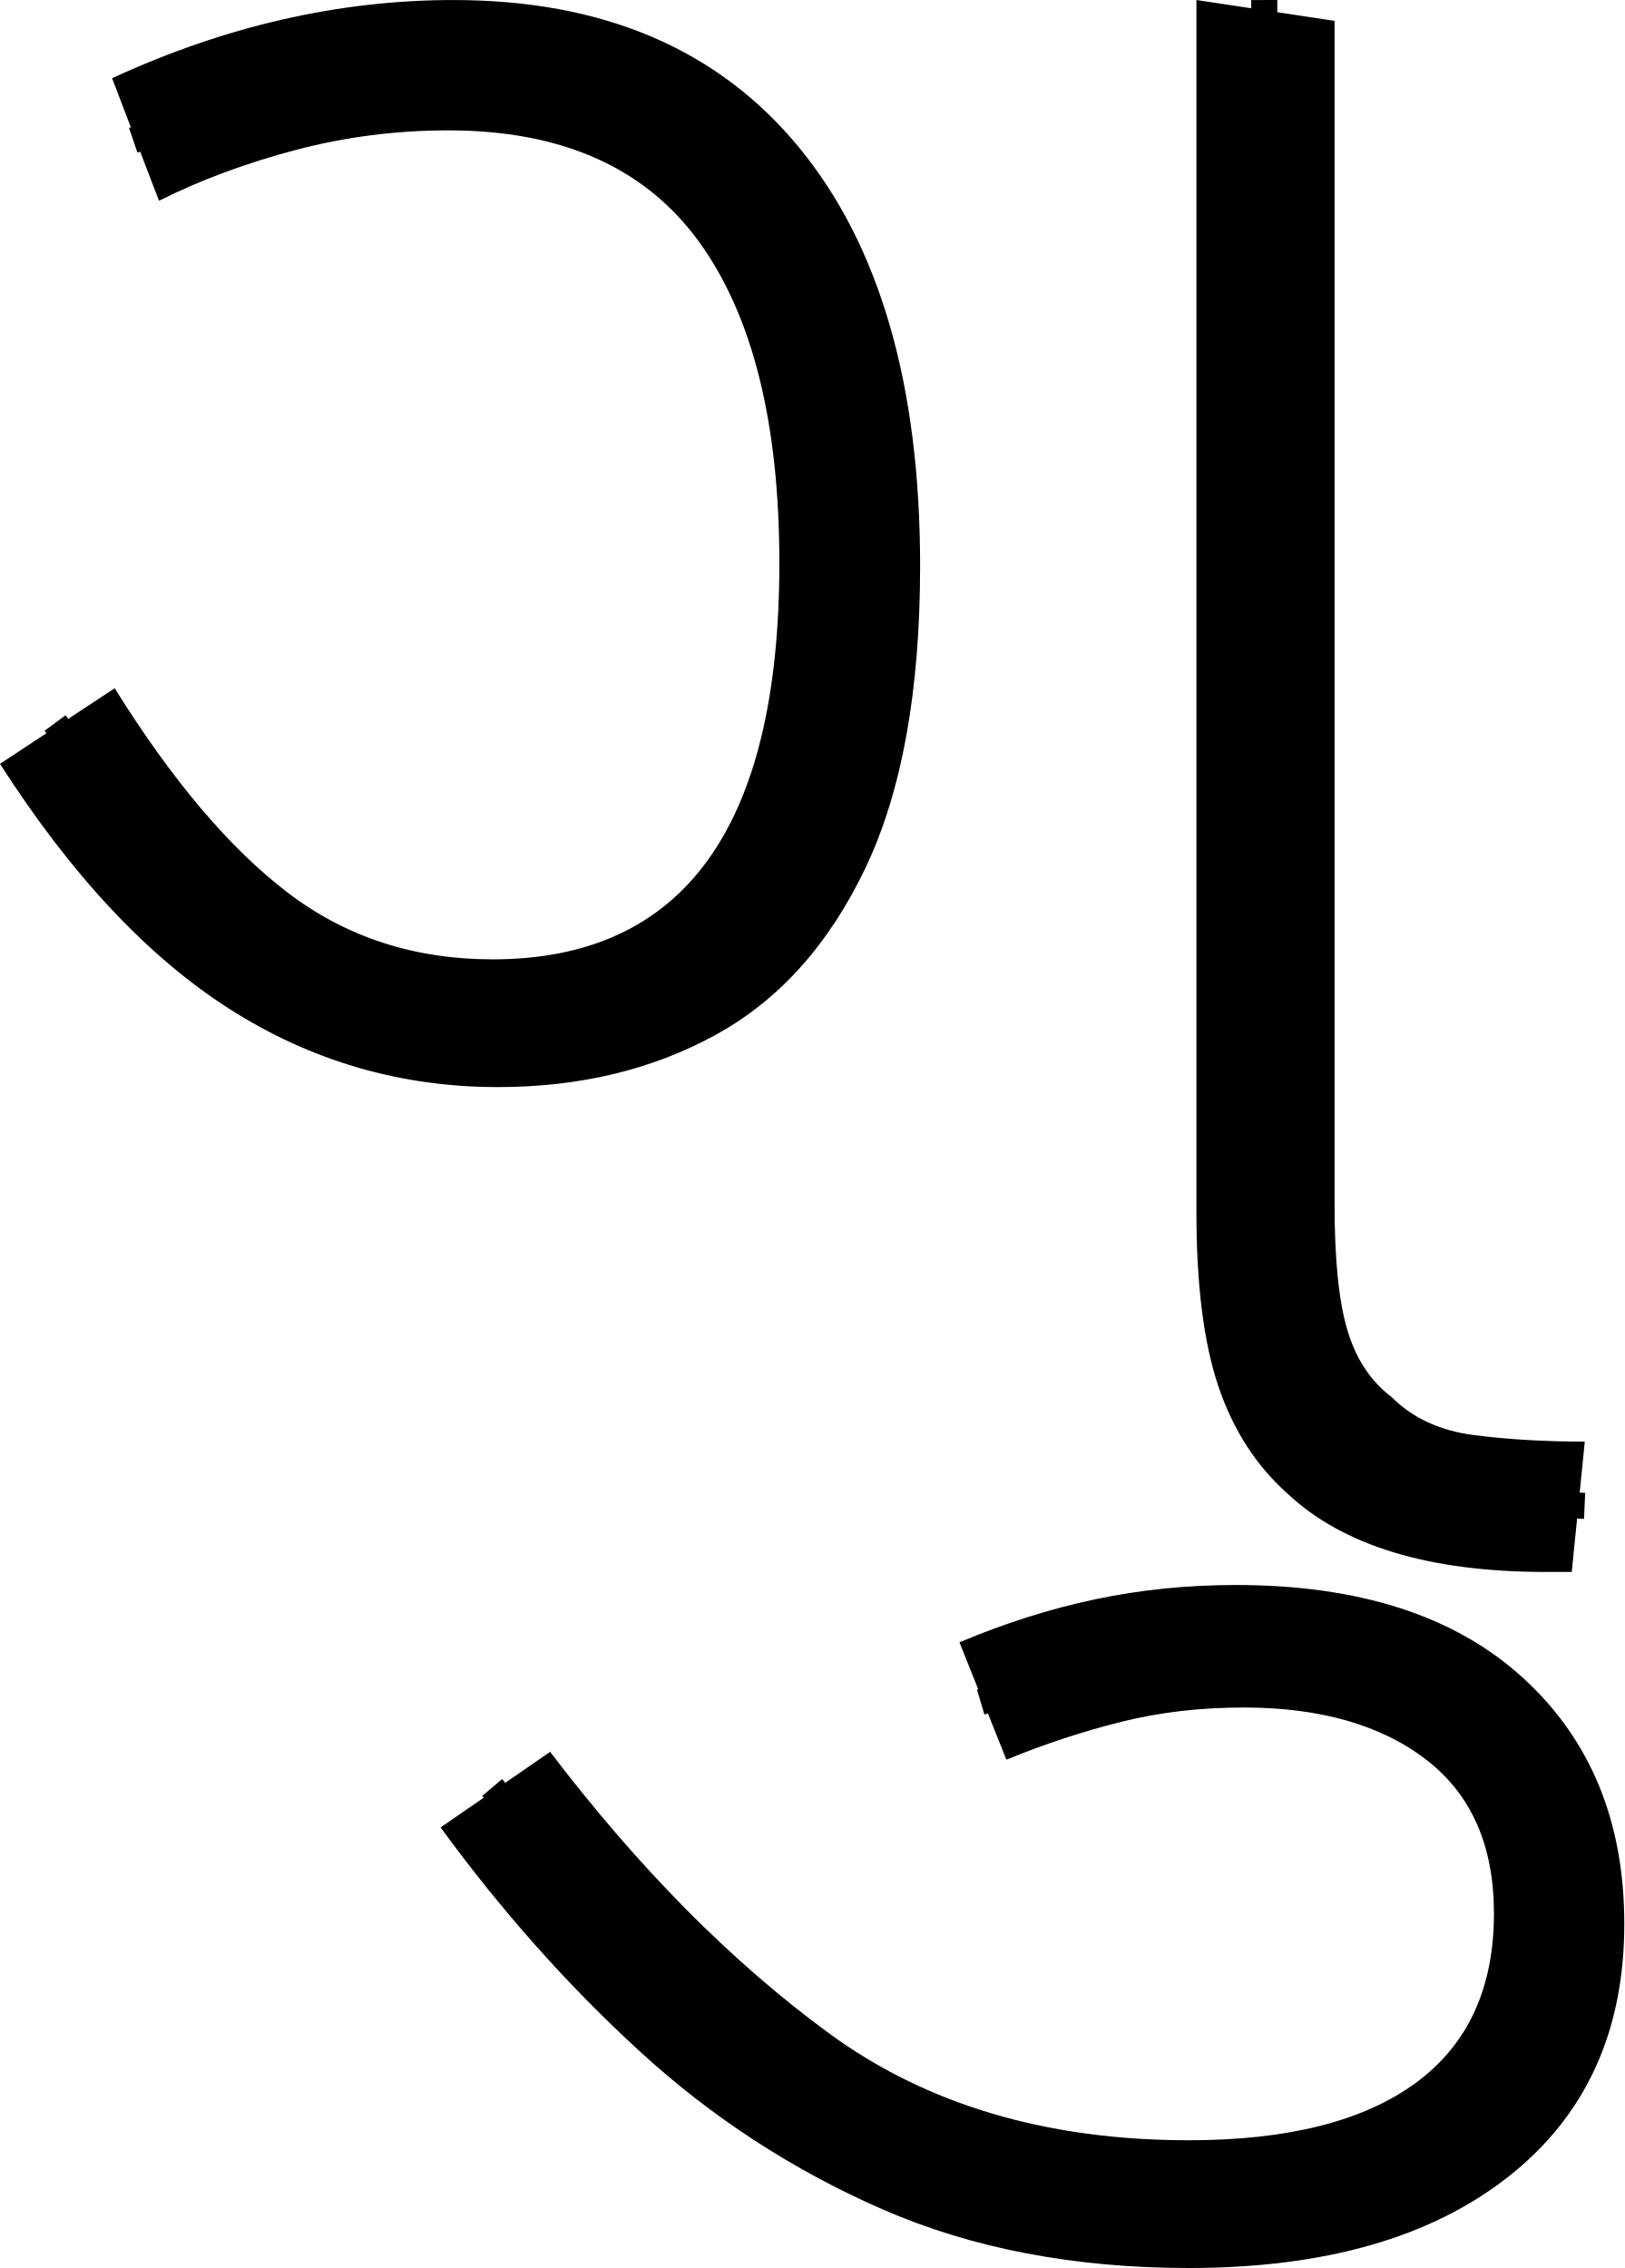
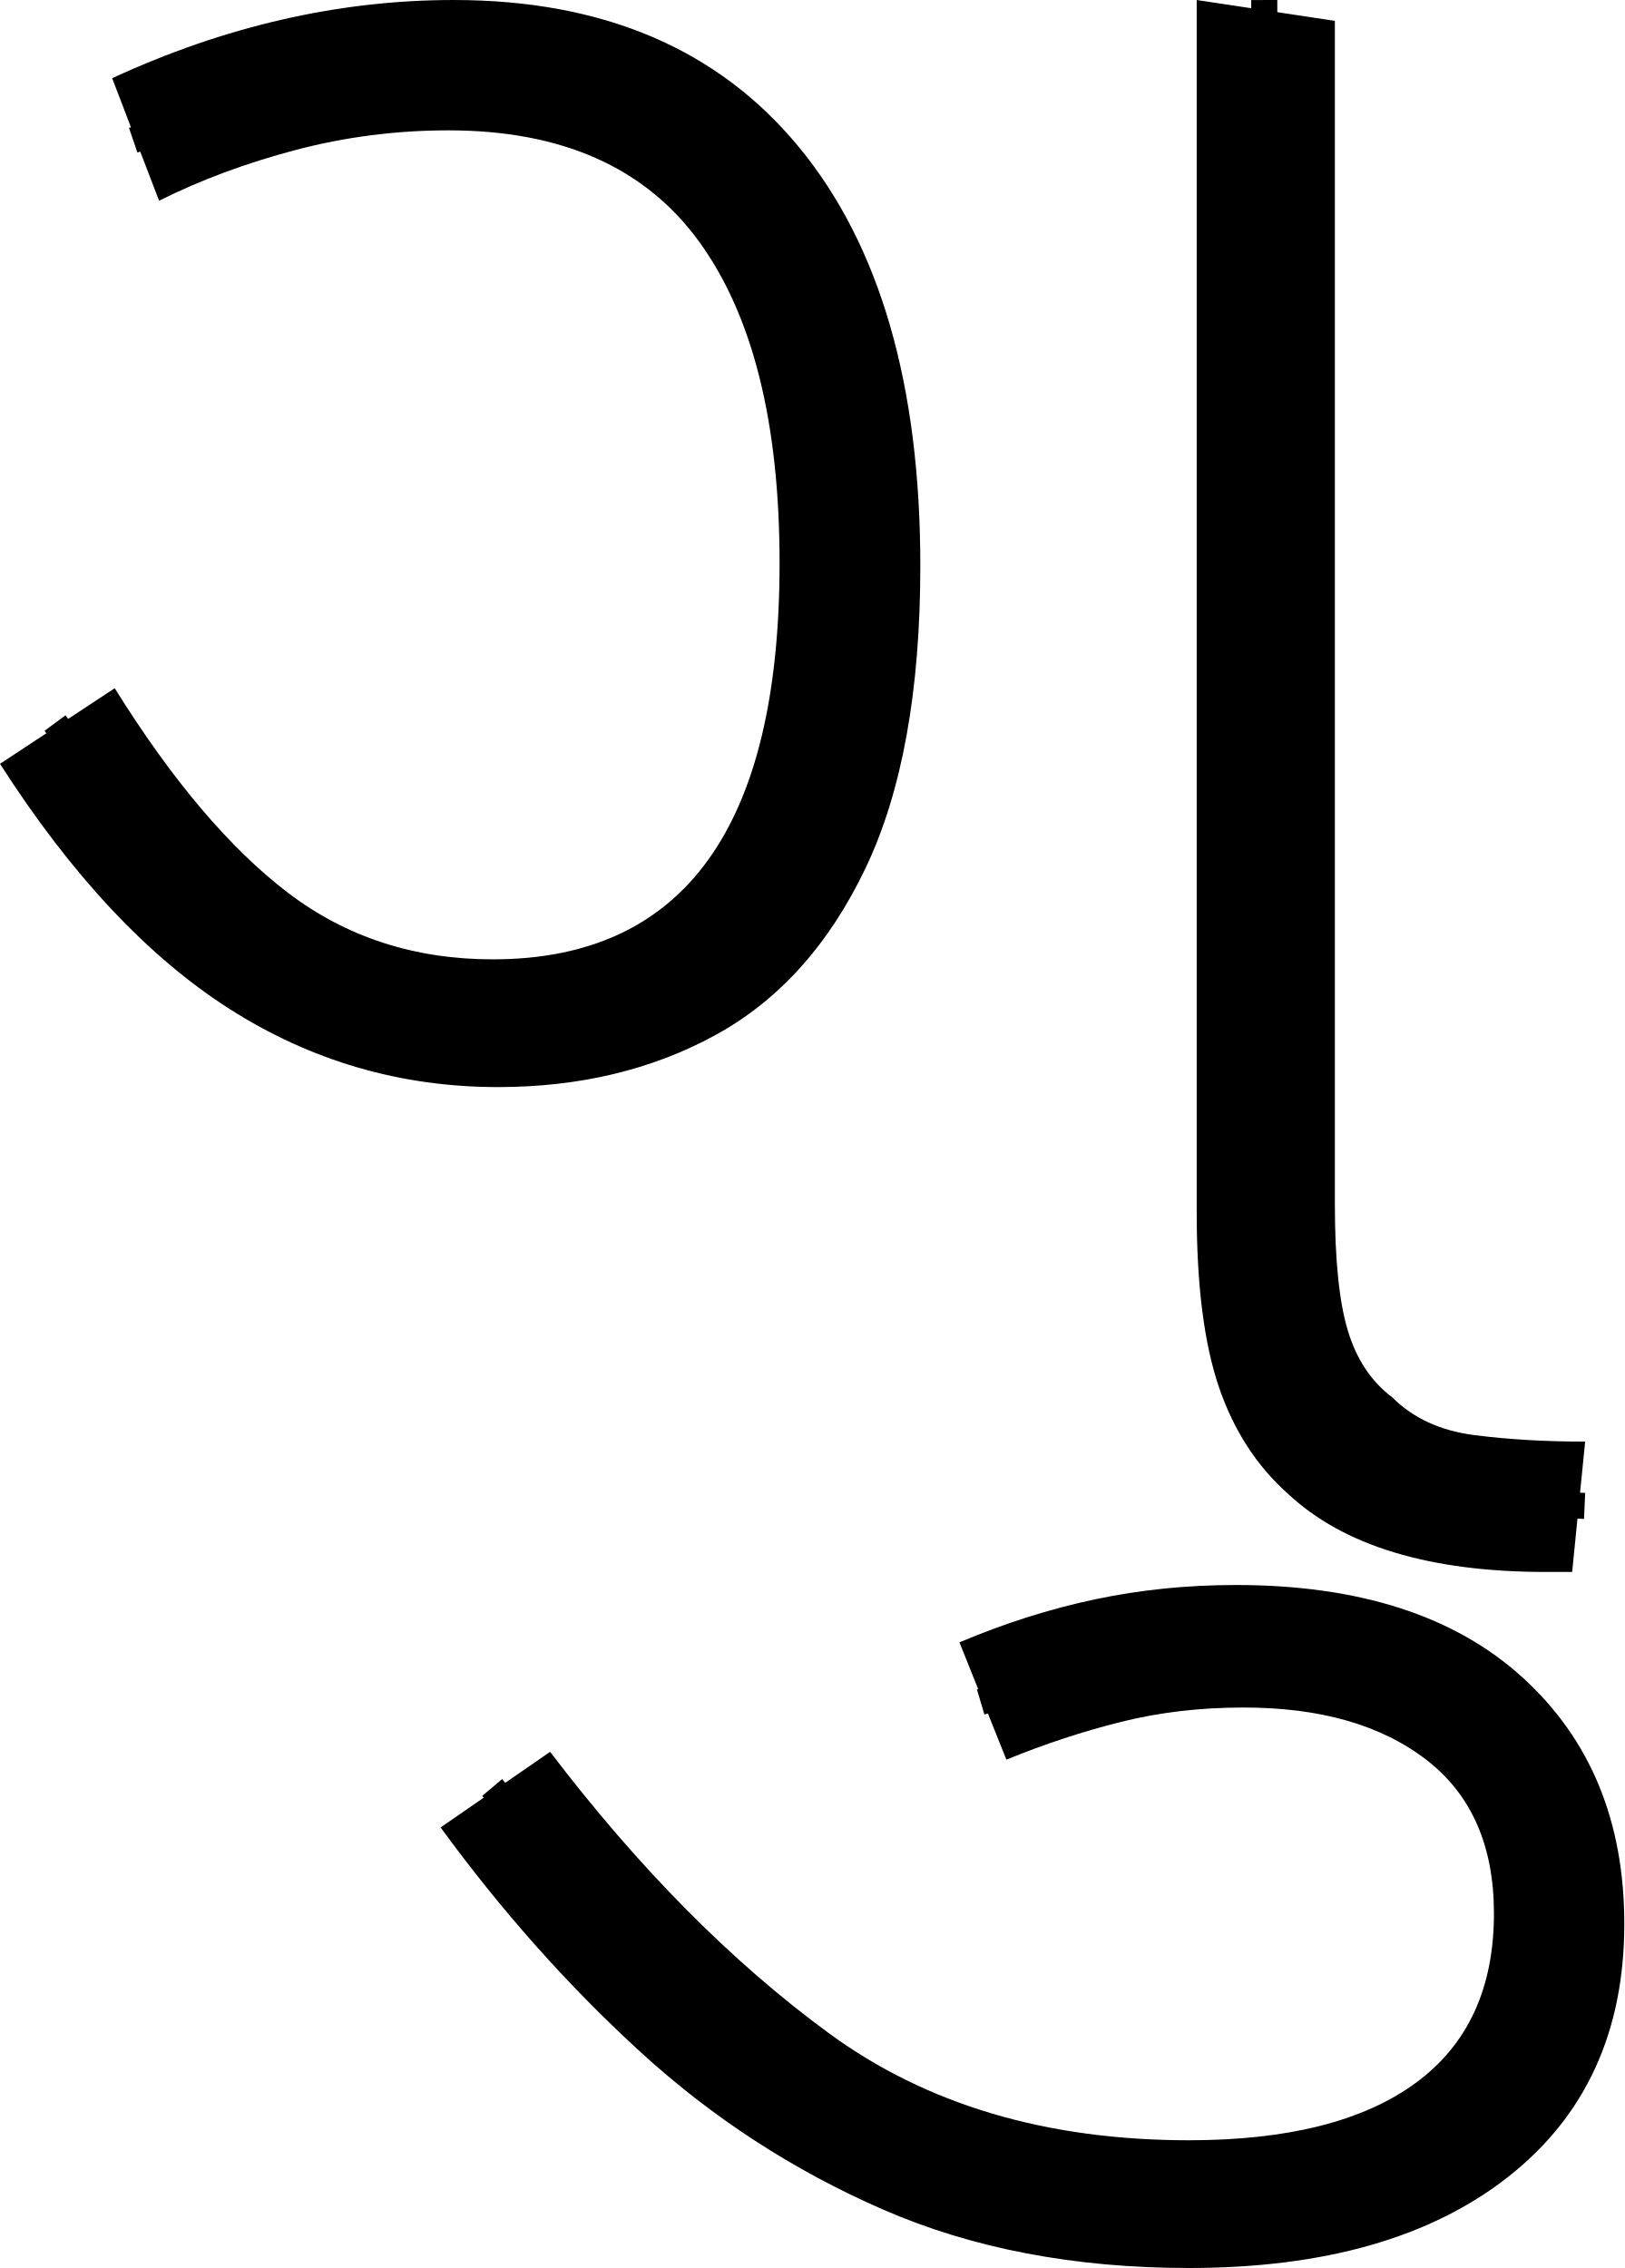
<svg xmlns="http://www.w3.org/2000/svg" width="62.3" height="87" version="1.1" id="svg657">
  <defs id="defs661" />
-   <g id="g1100" transform="matrix(0.9997453,0,0,0.9999811,0,0.00113648)">
-     <path style="display:inline" d="m 19.1,41.7 v 0 q -5.6,0 -10.3,-3 -4.7,-3 -8.8,-9.4 v 0 l 4.4,-2.9 q 3.3,5.3 6.65,7.85 3.35,2.55 7.85,2.55 v 0 q 11,0 11,-15.2 v 0 Q 29.9,13.5 26.8,9.25 23.7,5 17.2,5 V 5 Q 14.2,5 11.35,5.75 8.5,6.5 6.1,7.7 v 0 L 4.3,3 Q 10.8,0 17.4,0 V 0 Q 26,0 30.65,5.65 35.3,11.3 35.3,21.7 v 0 q 0,7.2 -2.1,11.6 -2.1,4.4 -5.75,6.4 -3.65,2 -8.35,2 z" id="path2392" />
-     <path style="fill:none;stroke:#000000;stroke-width:1px;stroke-linecap:butt;stroke-linejoin:miter;stroke-opacity:1" d="M 5.111,5.379 C 7.957,4.405 10.73,3.119 13.749,2.771 c 3.864,-0.576 8.035,-0.356 11.483,1.648 2.779,1.566 4.726,4.301 5.817,7.256 1.689,4.683 1.807,9.78 1.292,14.686 -0.512,3.88 -1.961,7.933 -5.154,10.4 -3.88,2.819 -9.169,3.093 -13.618,1.593 C 9.705,37.026 6.72,34.011 4.362,30.78 3.611,29.765 2.861,28.75 2.111,27.735" id="path2467" />
-   </g>
-   <g id="g1104" transform="matrix(0.9997453,0,0,0.9999811,0,0.00113648)">
-     <path style="display:inline" d="m 60.3,60.3 h -1 q -6.7,0 -9.9,-3 v 0 Q 47.6,55.7 46.75,53.2 45.9,50.7 45.9,46.5 v 0 V 0 l 5.3,0.8 v 45.4 q 0,3.2 0.5,4.85 0.5,1.65 1.7,2.55 v 0 q 1.2,1.2 3.15,1.45 1.95,0.25 4.25,0.25 v 0 z" id="path1096" />
-     <path style="fill:none;stroke:#000000;stroke-width:1px;stroke-linecap:butt;stroke-linejoin:miter;stroke-opacity:1" d="m 48.503,0 c 0.036,15.933 0.015,31.867 0.087,47.799 0.081,2.83 0.551,5.908 3.058,7.861 2.155,1.777 5.07,2.005 7.763,2.043 l 1.382,0.062" id="path2469" />
+   <g id="g1100-9" transform="matrix(0.9997453,0,0,1,0,0.00113663)">
+     <path id="path1096-9" style="display:inline;stroke-width:1" d="m 60.315,60.299 h -1 q -6.702,0 -9.903,-3 v 0 q -1.8,-1.6 -2.651,-4.1 -0.85,-2.5 -0.85,-6.7 v 0 -46.5 l 5.301,0.8 V 46.199 q 0,3.2 0.5,4.85 0.5,1.65 1.7,2.55 v 0 q 1.2,1.2 3.151,1.45 1.95,0.25 4.251,0.25 v 0 z m -41.21,-18.6 v 0 q -5.601,0 -10.303,-3 -4.701,-3 -8.802,-9.4 v 0 l 4.401,-2.9 q 3.301,5.3 6.652,7.85 3.351,2.55 7.852,2.55 v 0 q 11.003,0 11.003,-15.2 v 0 q 0,-8.1 -3.101,-12.35 -3.101,-4.25 -9.602,-4.25 v 0 q -3.001,0 -5.851,0.75 -2.851,0.75 -5.251,1.95 v 0 l -1.8,-4.7 Q 10.803,-0.001 17.404,-0.001 v 0 q 8.602,0 13.253,5.65 4.651,5.65 4.651,16.05 v 0 q 0,7.2 -2.101,11.6 -2.101,4.4 -5.751,6.4 -3.651,2 -8.352,2 z" />
+     <path style="fill:none;stroke:#000000;stroke-width:1px;stroke-linecap:butt;stroke-linejoin:miter;stroke-opacity:1" d="M 5.111,5.379 C 7.957,4.405 10.73,3.119 13.749,2.771 c 3.864,-0.576 8.035,-0.356 11.483,1.648 2.779,1.566 4.726,4.301 5.817,7.256 1.689,4.683 1.807,9.78 1.292,14.686 -0.512,3.88 -1.961,7.933 -5.154,10.4 -3.88,2.819 -9.169,3.093 -13.618,1.593 C 9.705,37.026 6.72,34.011 4.362,30.78 3.611,29.765 2.861,28.75 2.111,27.735" id="path2467-7" />
+     <path style="fill:none;stroke:#000000;stroke-width:1px;stroke-linecap:butt;stroke-linejoin:miter;stroke-opacity:1" d="m 48.503,0 c 0.036,15.933 0.015,31.867 0.087,47.799 0.081,2.83 0.551,5.908 3.058,7.861 2.155,1.777 5.07,2.005 7.763,2.043 l 1.382,0.062" id="path2469-2" />
  </g>
  <g id="g366">
    <path d="m 45.6,87 v 0 Q 39,87 33.85,84.75 28.7,82.5 24.55,78.7 20.4,74.9 16.9,70.1 v 0 l 4.2,-2.9 q 5.1,6.7 10.7,10.8 5.6,4.1 13.8,4.1 v 0 q 5.7,0 8.7,-2.2 3,-2.2 3,-6.5 v 0 q 0,-3.9 -2.6,-5.9 -2.6,-2 -7,-2 v 0 q -2.5,0 -4.7,0.55 -2.2,0.55 -4.4,1.45 v 0 L 36.8,63 q 2.6,-1.1 5.2,-1.65 2.6,-0.55 5.4,-0.55 v 0 q 7.1,0 11,3.55 3.9,3.55 3.9,9.45 v 0 q 0,6.2 -4.45,9.7 Q 53.4,87 45.6,87 Z" id="path362" />
    <path style="display:inline;fill:none;stroke:#000000;stroke-width:1px;stroke-linecap:butt;stroke-linejoin:miter;stroke-opacity:1" d="m 37.614,65.29 c 2.324,-0.692 4.562,-1.731 7.001,-1.967 3.549,-0.376 7.377,-0.235 10.536,1.6 2.719,1.54 4.469,4.528 4.601,7.636 0.253,2.846 -0.457,5.883 -2.461,7.999 -2.433,2.675 -6.158,3.687 -9.656,3.921 -5.234,0.321 -10.649,-0.539 -15.244,-3.167 -2.783,-1.556 -5.243,-3.639 -7.502,-5.873 -2.068,-2.235 -4.047,-4.546 -6.012,-6.871" id="path198" />
  </g>
</svg>
